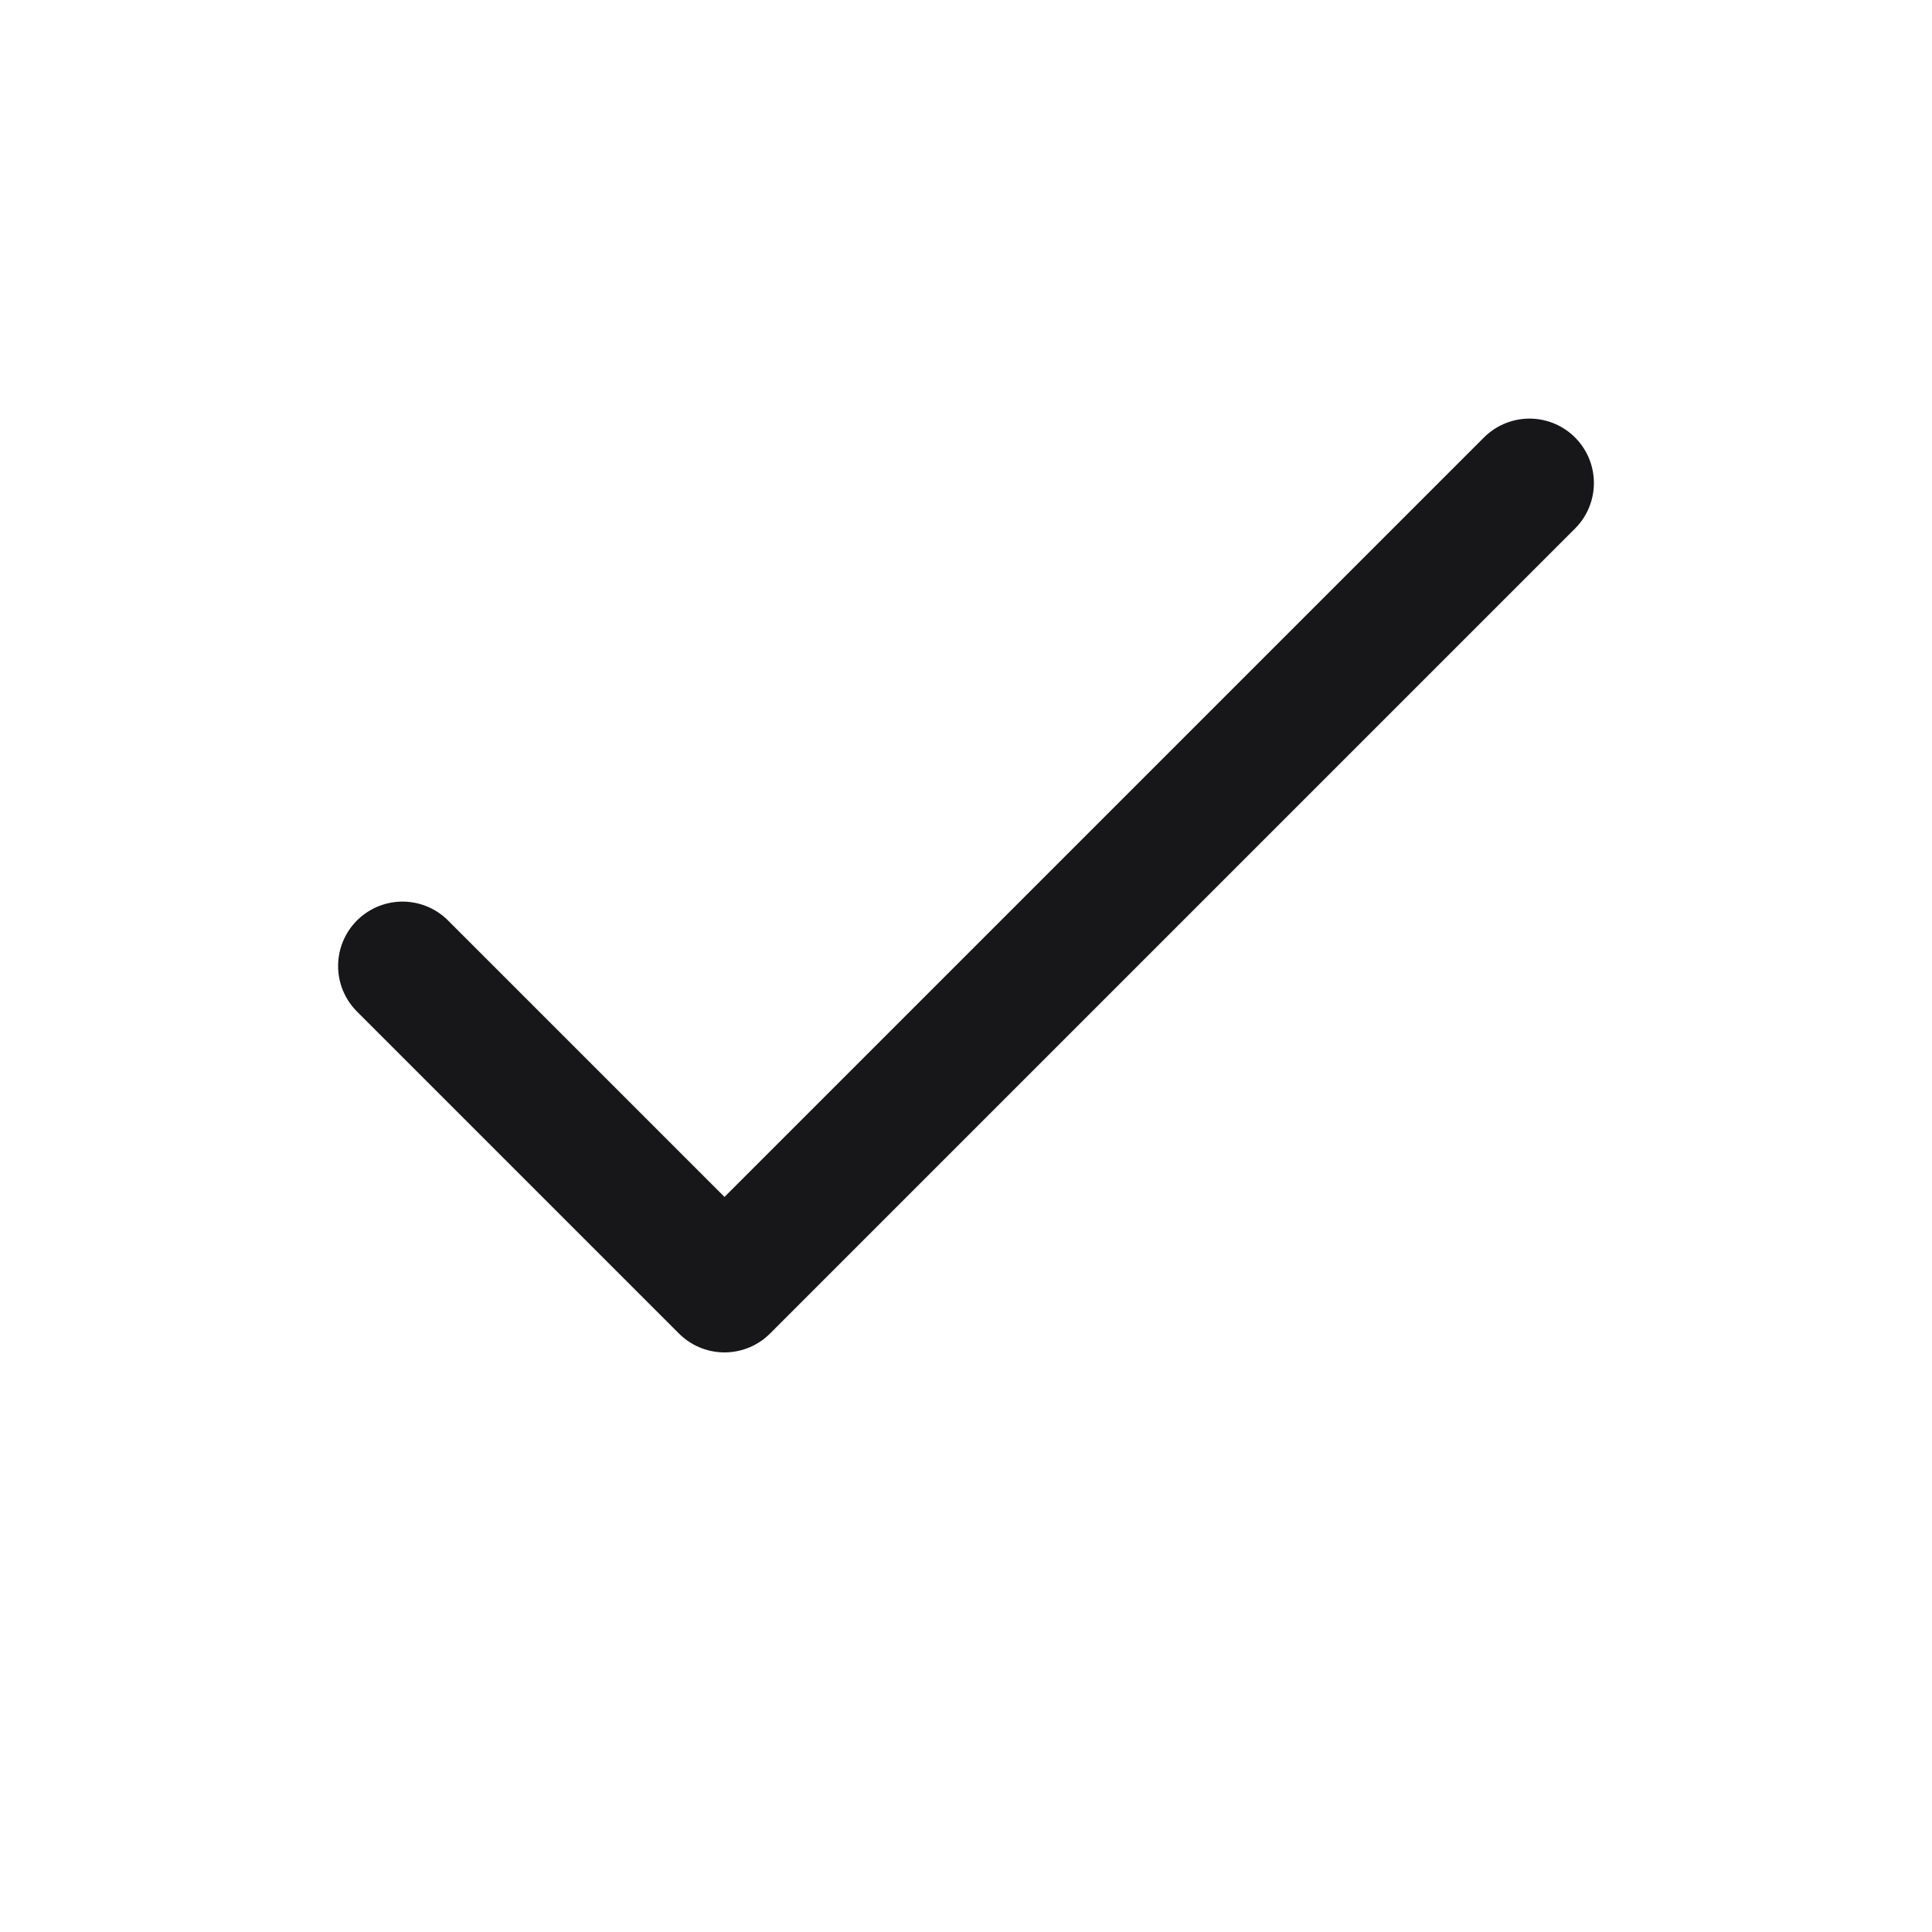
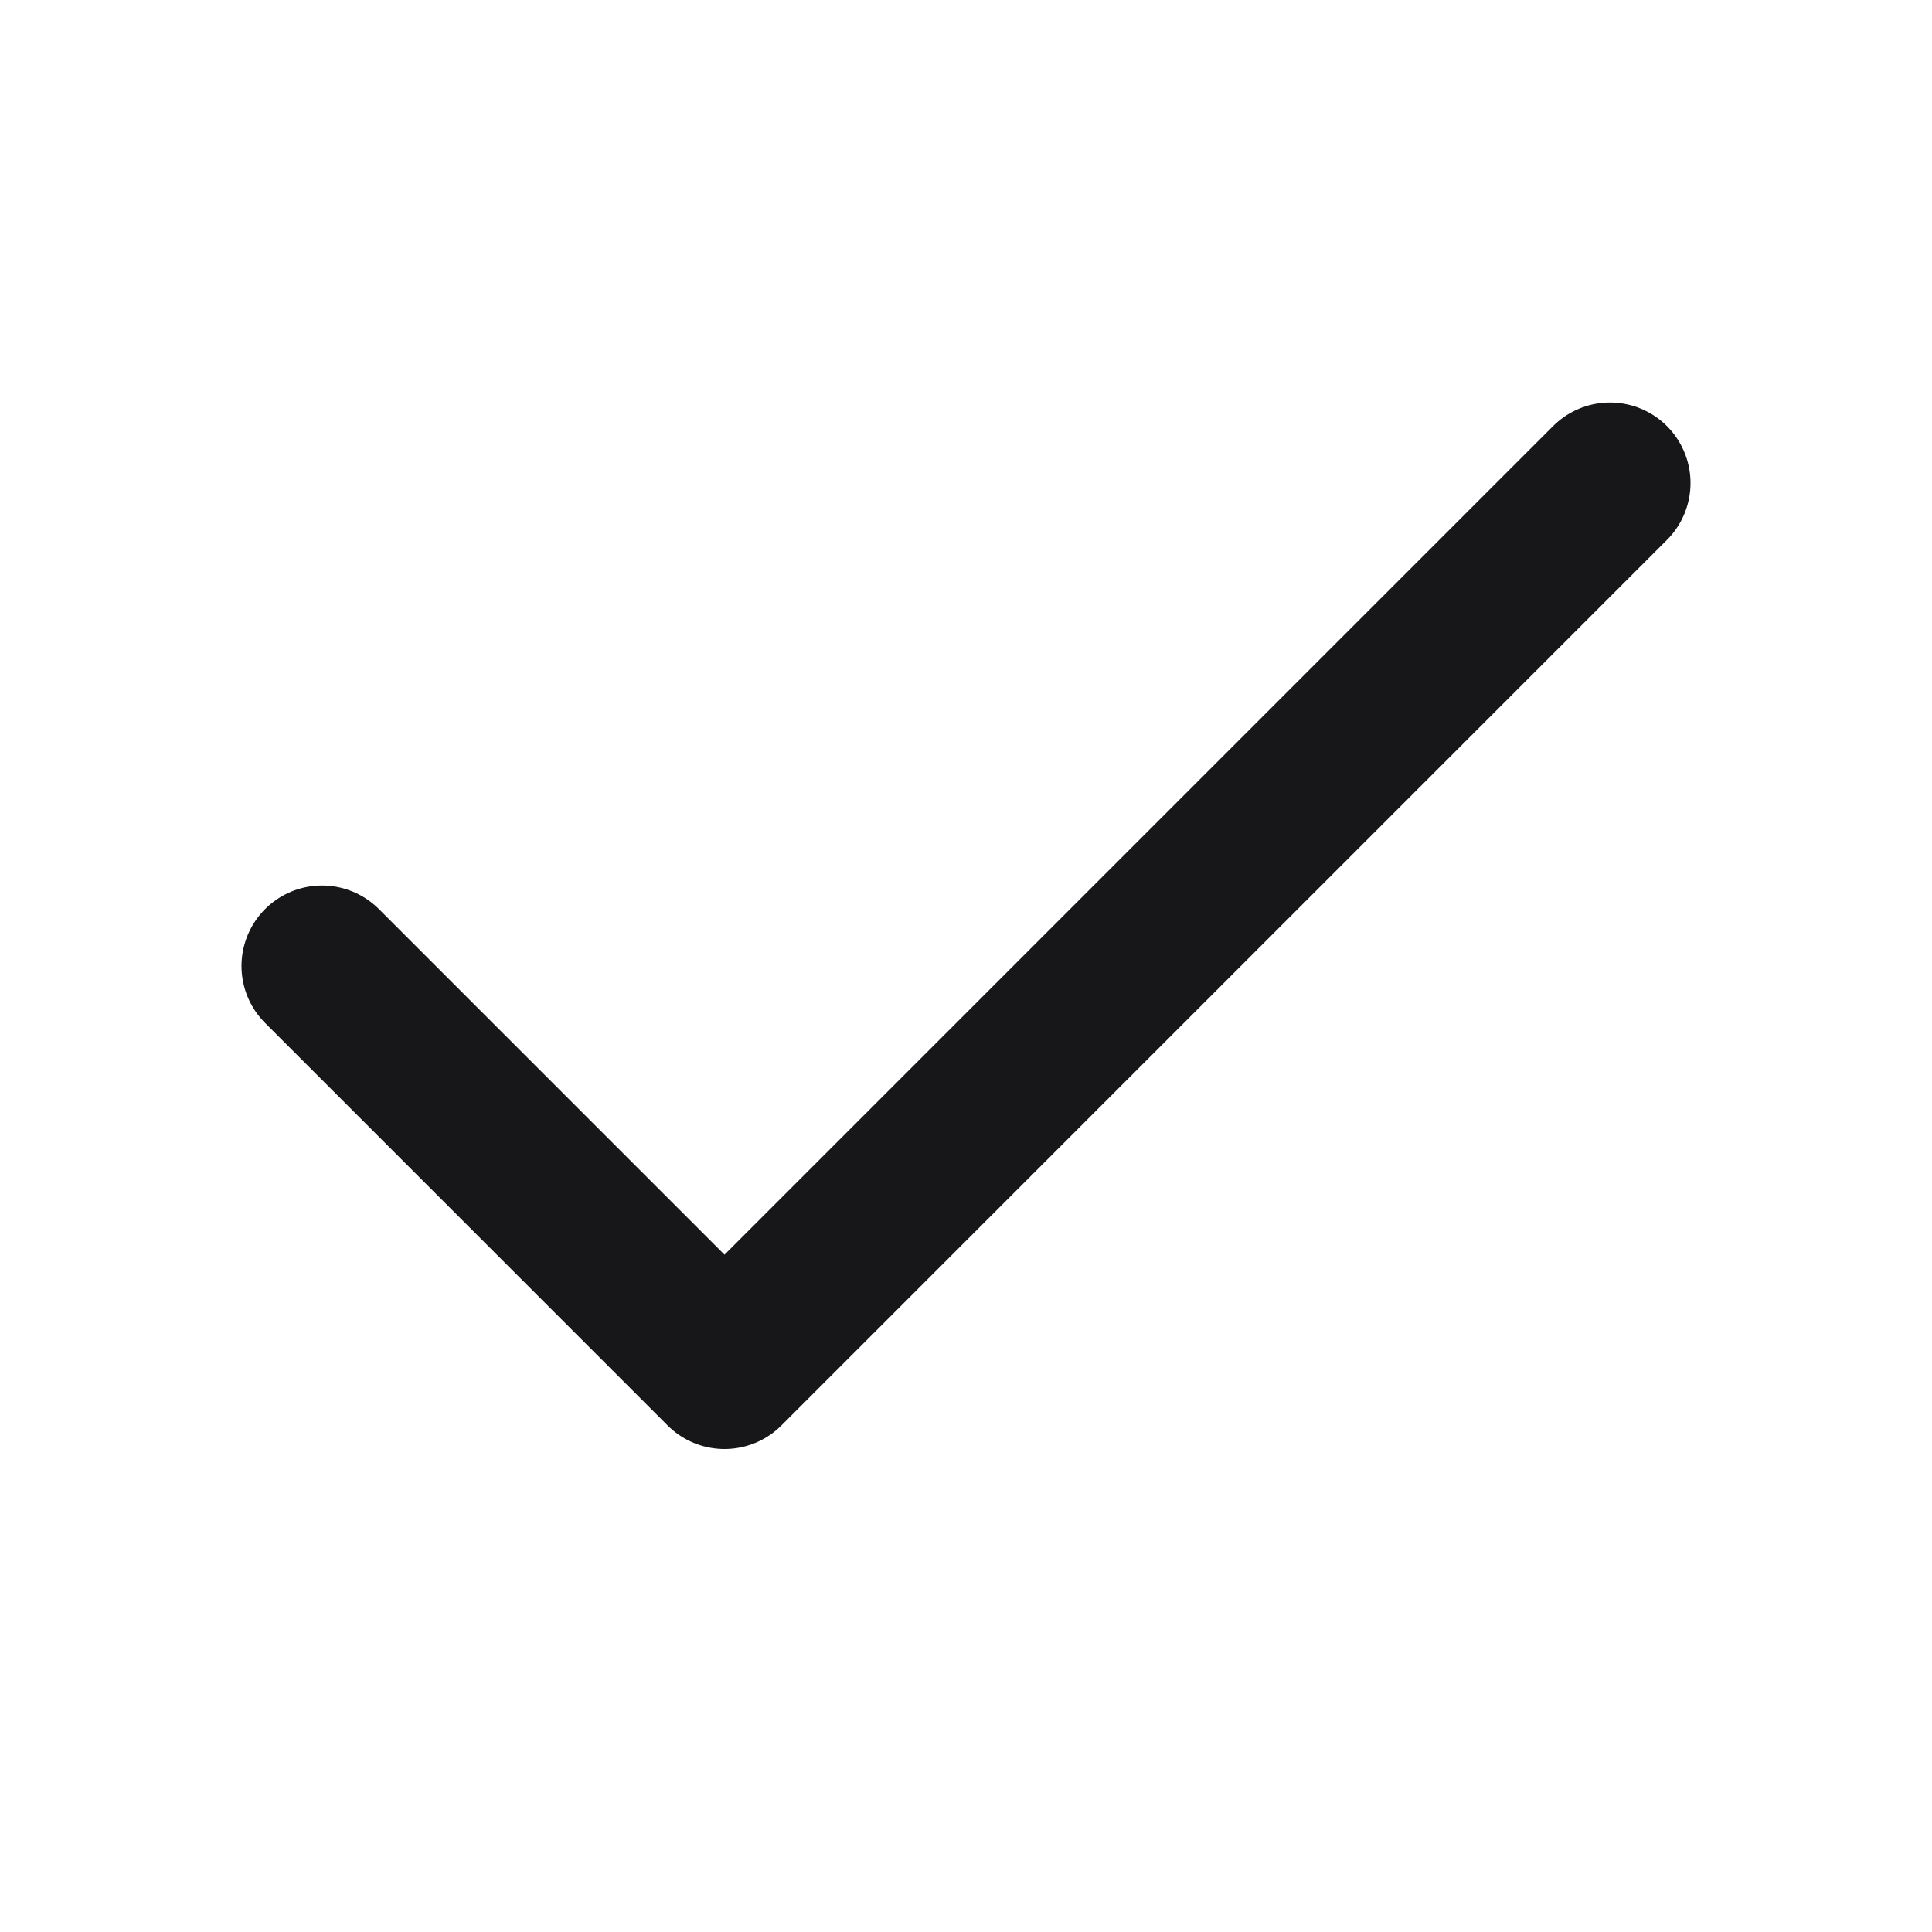
- <svg xmlns="http://www.w3.org/2000/svg" width="24" height="24" viewBox="0 0 24 24" fill="none" stroke="#171719" stroke-width="1.6" stroke-linecap="round" stroke-linejoin="round">
-   <path d="m5 12 4 4L19 6" />
+ <svg xmlns="http://www.w3.org/2000/svg" width="24" height="24" viewBox="0 0 24 24" fill="none" stroke="#171719" stroke-width="2" stroke-linecap="round" stroke-linejoin="round">
+   <path d="M20 6 9 17l-5-5" />
</svg>
